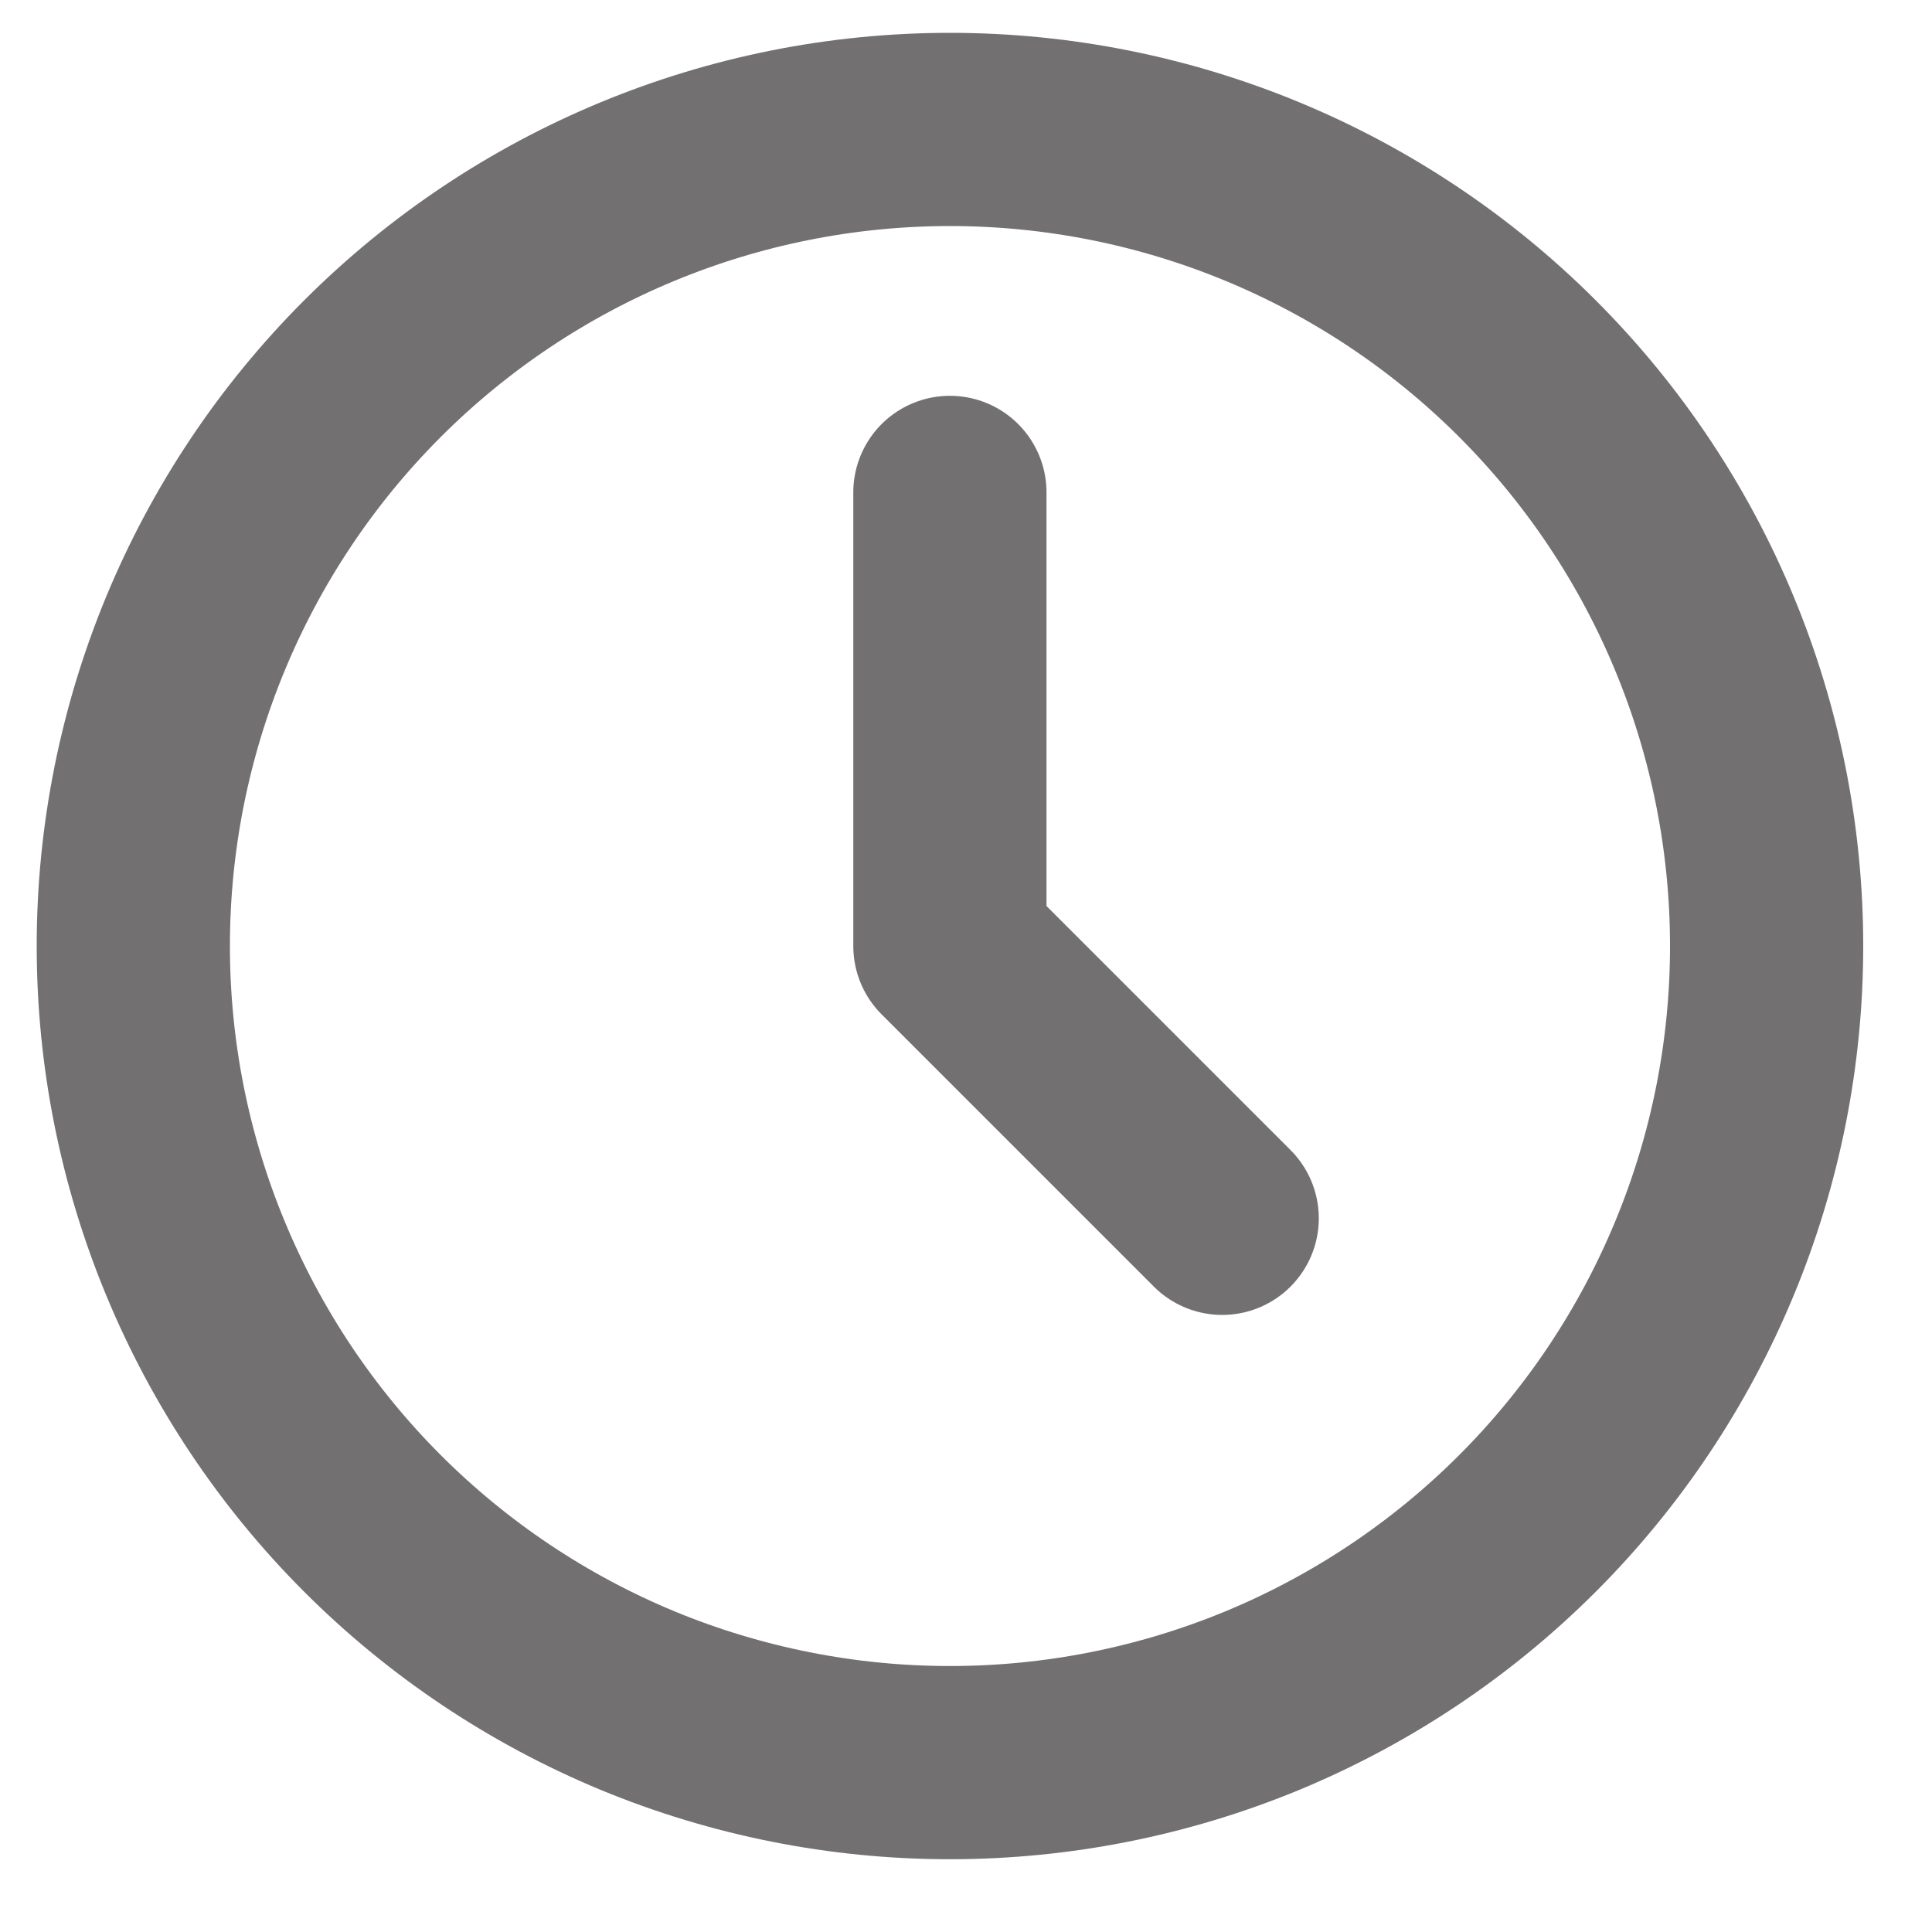
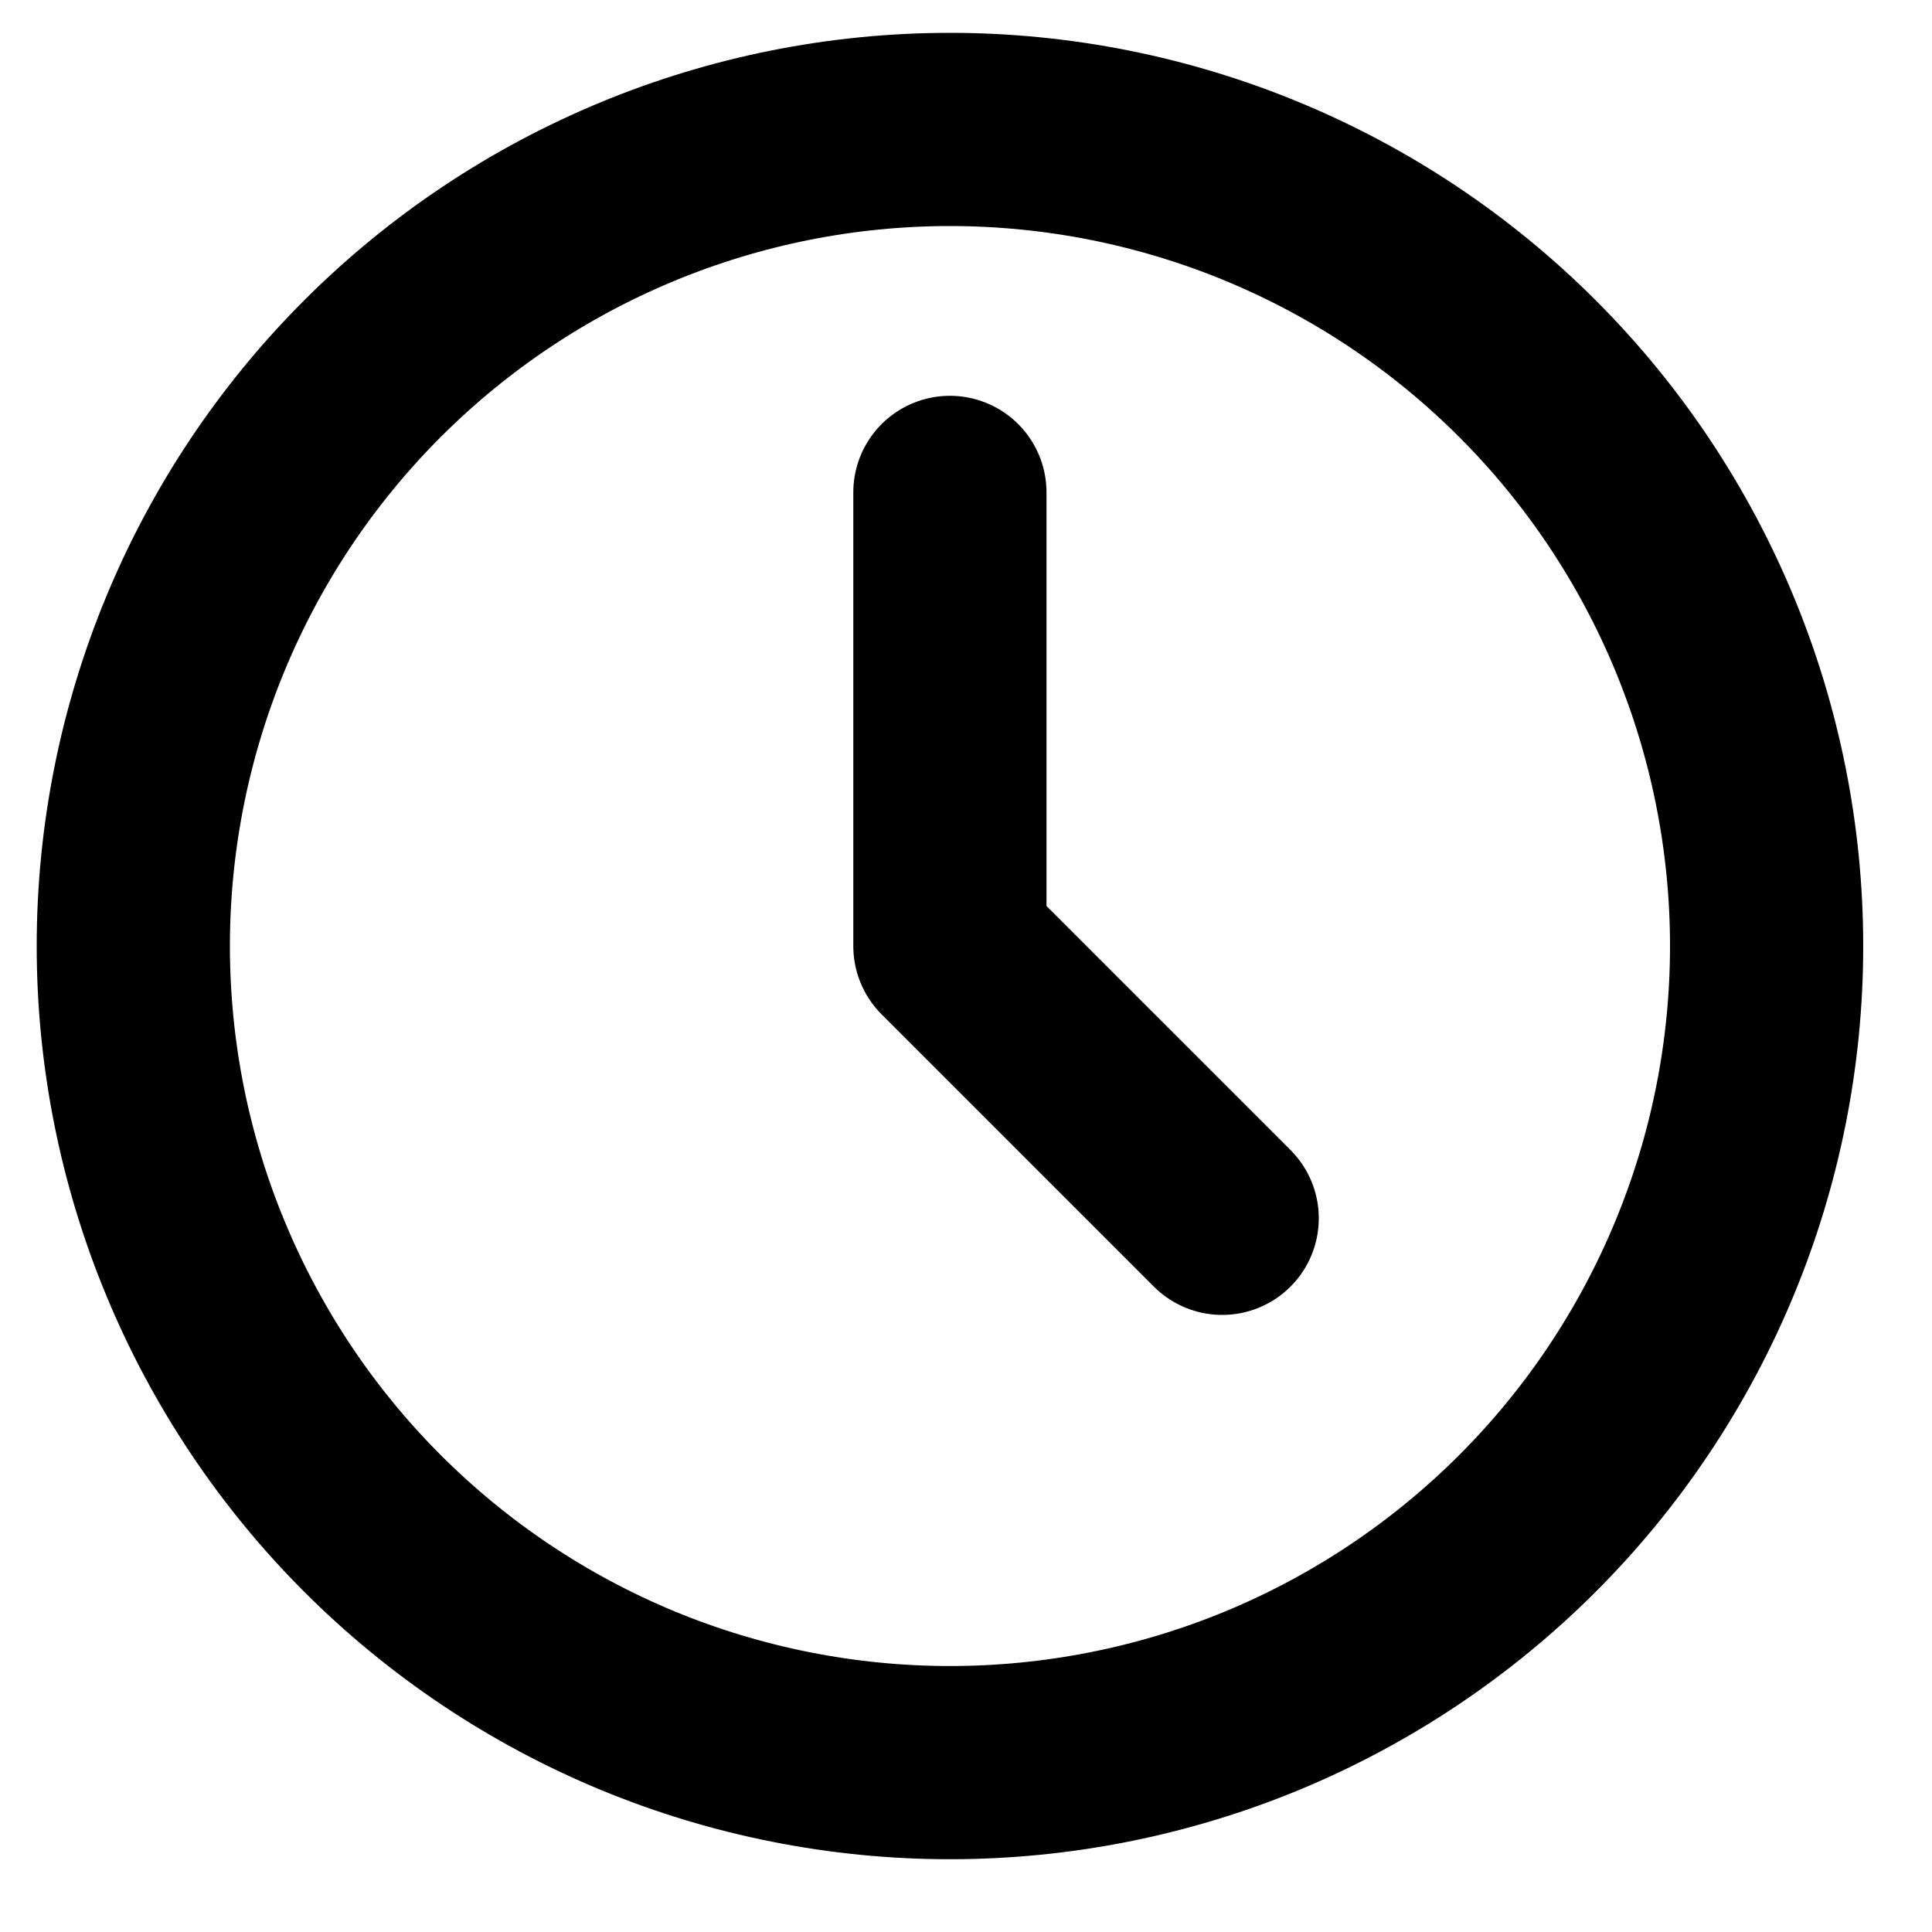
<svg xmlns="http://www.w3.org/2000/svg" width="15" height="15" viewBox="0 0 15 15" fill="none">
-   <path d="M1.035 7.345C1.035 8.178 1.199 9.002 1.518 9.771C1.837 10.541 2.304 11.24 2.892 11.828C3.481 12.417 4.18 12.884 4.949 13.203C5.718 13.521 6.543 13.685 7.375 13.685C8.208 13.685 9.033 13.521 9.802 13.203C10.571 12.884 11.27 12.417 11.859 11.828C12.447 11.24 12.914 10.541 13.233 9.771C13.552 9.002 13.716 8.178 13.716 7.345C13.716 5.664 13.048 4.051 11.859 2.862C10.67 1.673 9.057 1.005 7.375 1.005C5.694 1.005 4.081 1.673 2.892 2.862C1.703 4.051 1.035 5.664 1.035 7.345Z" stroke="#727071" stroke-width="1.5" stroke-linecap="round" stroke-linejoin="round" />
-   <path d="M7.375 3.823V7.345L9.489 9.459" stroke="#727071" stroke-width="1.5" stroke-linecap="round" stroke-linejoin="round" />
+   <path d="M1.035 7.345C1.035 8.178 1.199 9.002 1.518 9.771C1.837 10.541 2.304 11.24 2.892 11.828C3.481 12.417 4.18 12.884 4.949 13.203C5.718 13.521 6.543 13.685 7.375 13.685C8.208 13.685 9.033 13.521 9.802 13.203C10.571 12.884 11.27 12.417 11.859 11.828C12.447 11.24 12.914 10.541 13.233 9.771C13.552 9.002 13.716 8.178 13.716 7.345C13.716 5.664 13.048 4.051 11.859 2.862C10.67 1.673 9.057 1.005 7.375 1.005C5.694 1.005 4.081 1.673 2.892 2.862C1.703 4.051 1.035 5.664 1.035 7.345Z" stroke="currentColor" stroke-width="1.5" stroke-linecap="round" stroke-linejoin="round" />
+   <path d="M7.375 3.823V7.345L9.489 9.459" stroke="currentColor" stroke-width="1.5" stroke-linecap="round" stroke-linejoin="round" />
</svg>
